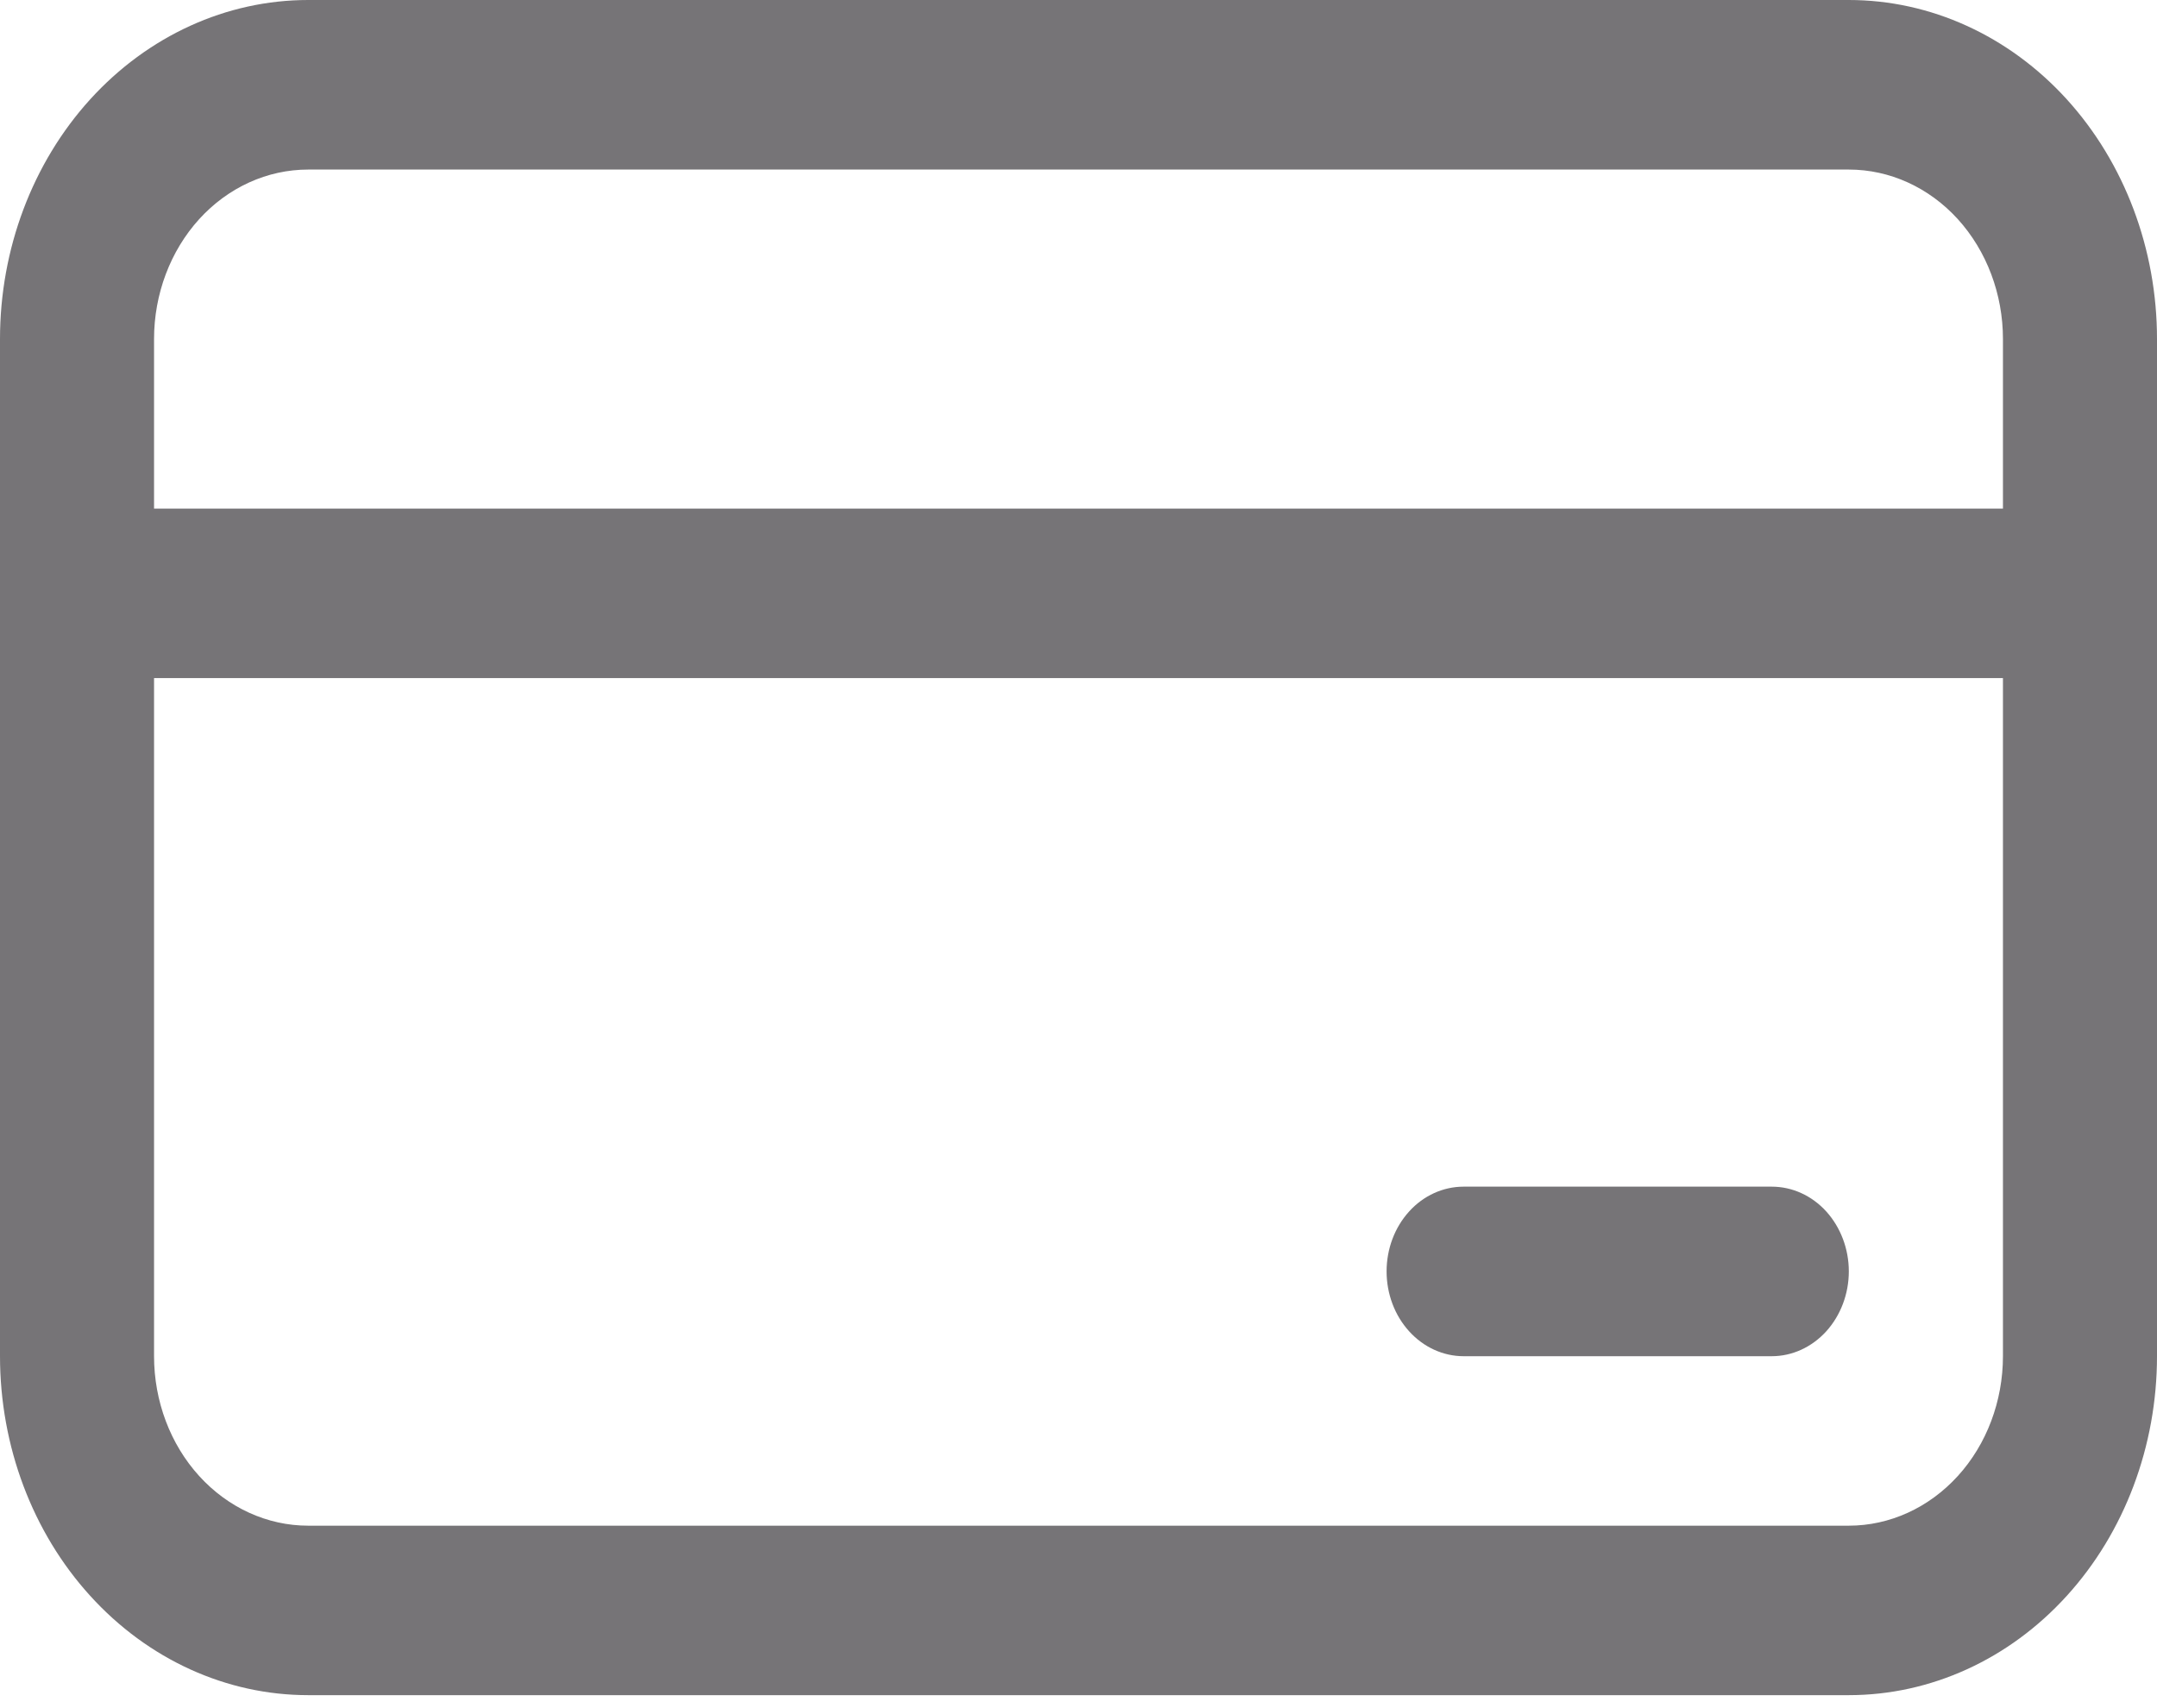
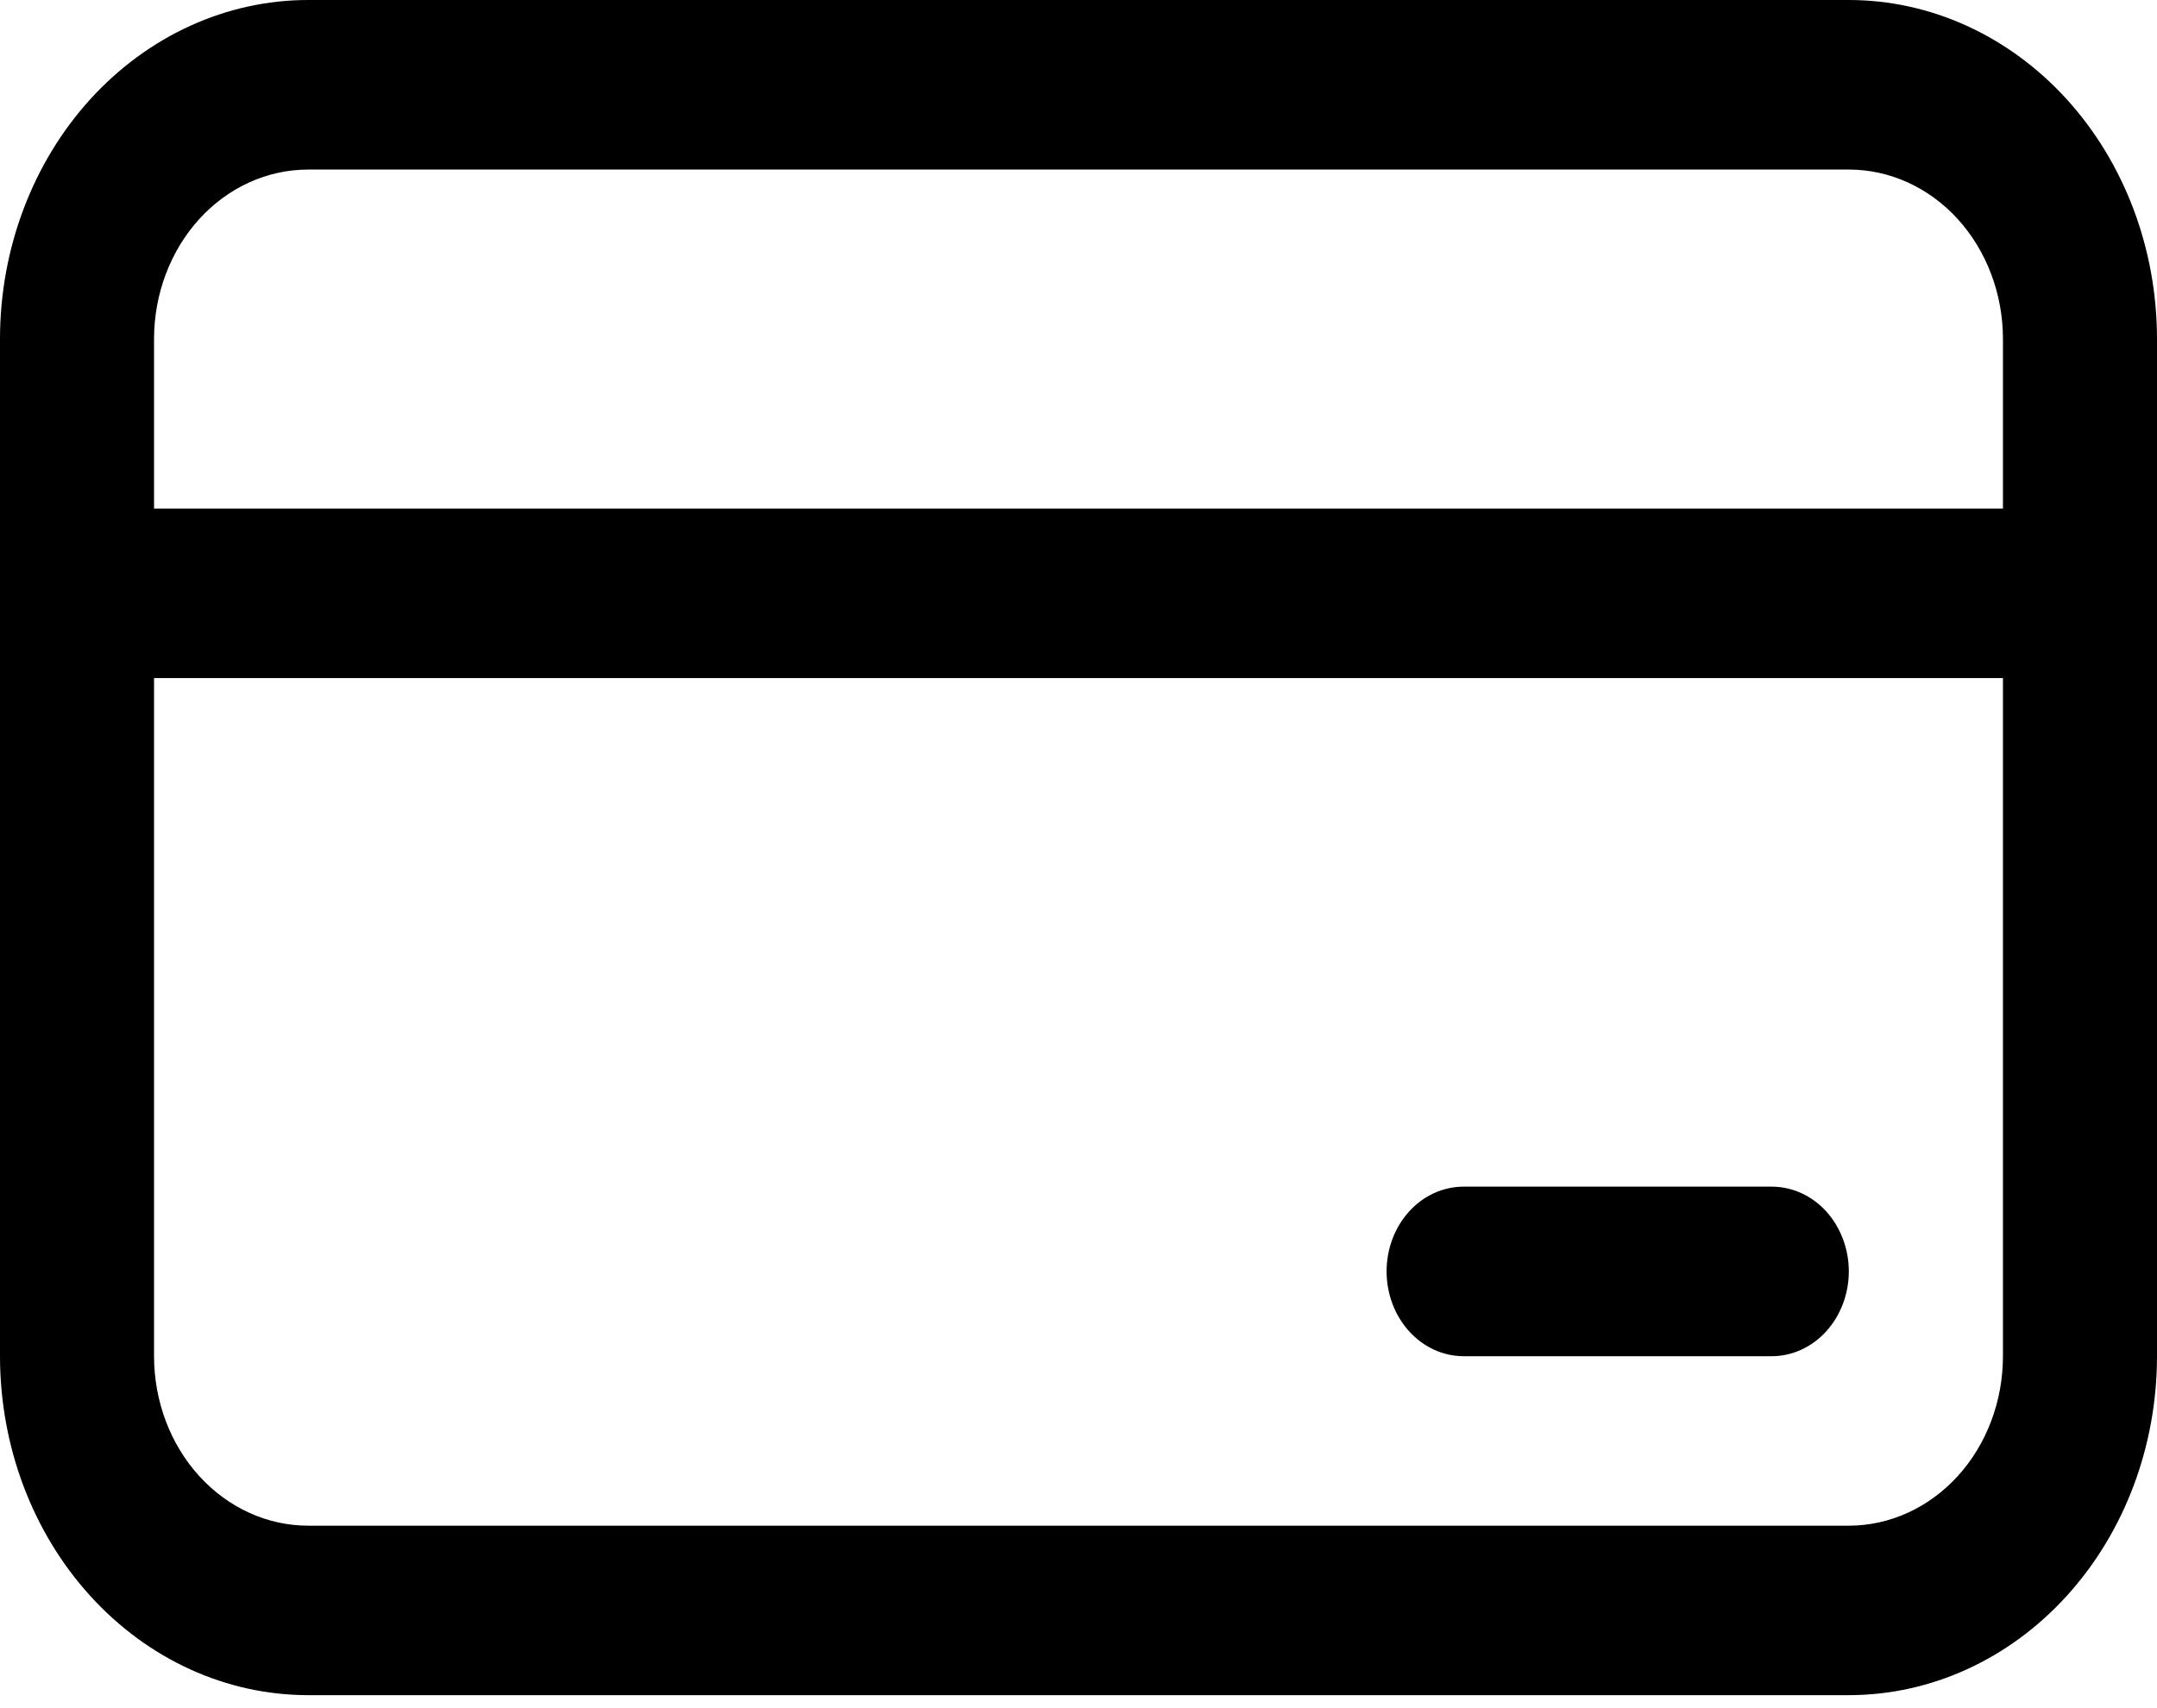
<svg xmlns="http://www.w3.org/2000/svg" width="24" height="19" viewBox="0 0 24 19" fill="none">
-   <path d="M16.285 13.206C16.058 13.206 15.839 13.305 15.679 13.482C15.518 13.659 15.428 13.899 15.428 14.149C15.428 14.399 15.518 14.639 15.679 14.816C15.839 14.993 16.058 15.093 16.285 15.093H19.713C19.941 15.093 20.159 14.993 20.32 14.816C20.48 14.639 20.571 14.399 20.571 14.149C20.571 13.899 20.48 13.659 20.32 13.482C20.159 13.305 19.941 13.206 19.713 13.206H16.285Z" fill="#767477" />
-   <path d="M0 3.773C0 2.772 0.361 1.813 1.004 1.105C1.647 0.398 2.519 0 3.429 0H20.571C21.481 0 22.353 0.398 22.996 1.105C23.639 1.813 24 2.772 24 3.773V15.092C24 16.093 23.639 17.053 22.996 17.76C22.353 18.468 21.481 18.865 20.571 18.865H3.429C2.519 18.865 1.647 18.468 1.004 17.76C0.361 17.053 0 16.093 0 15.092V3.773ZM22.286 3.773C22.286 3.273 22.105 2.793 21.784 2.439C21.462 2.085 21.026 1.887 20.571 1.887H3.429C2.974 1.887 2.538 2.085 2.216 2.439C1.895 2.793 1.714 3.273 1.714 3.773V5.66H22.286V3.773ZM1.714 15.092C1.714 15.593 1.895 16.073 2.216 16.426C2.538 16.78 2.974 16.979 3.429 16.979H20.571C21.026 16.979 21.462 16.78 21.784 16.426C22.105 16.073 22.286 15.593 22.286 15.092V7.546H1.714V15.092Z" fill="#767477" />
+   <path d="M16.285 13.206C16.058 13.206 15.839 13.305 15.679 13.482C15.518 13.659 15.428 13.899 15.428 14.149C15.428 14.399 15.518 14.639 15.679 14.816C15.839 14.993 16.058 15.093 16.285 15.093H19.713C19.941 15.093 20.159 14.993 20.32 14.816C20.48 14.639 20.571 14.399 20.571 14.149C20.571 13.899 20.48 13.659 20.32 13.482C20.159 13.305 19.941 13.206 19.713 13.206H16.285Z" fill="#000" />
+   <path d="M0 3.773C0 2.772 0.361 1.813 1.004 1.105C1.647 0.398 2.519 0 3.429 0H20.571C21.481 0 22.353 0.398 22.996 1.105C23.639 1.813 24 2.772 24 3.773V15.092C24 16.093 23.639 17.053 22.996 17.76C22.353 18.468 21.481 18.865 20.571 18.865H3.429C2.519 18.865 1.647 18.468 1.004 17.76C0.361 17.053 0 16.093 0 15.092V3.773ZM22.286 3.773C22.286 3.273 22.105 2.793 21.784 2.439C21.462 2.085 21.026 1.887 20.571 1.887H3.429C2.974 1.887 2.538 2.085 2.216 2.439C1.895 2.793 1.714 3.273 1.714 3.773V5.66H22.286V3.773ZM1.714 15.092C1.714 15.593 1.895 16.073 2.216 16.426C2.538 16.78 2.974 16.979 3.429 16.979H20.571C21.026 16.979 21.462 16.78 21.784 16.426C22.105 16.073 22.286 15.593 22.286 15.092V7.546H1.714V15.092Z" fill="#000" />
</svg>
